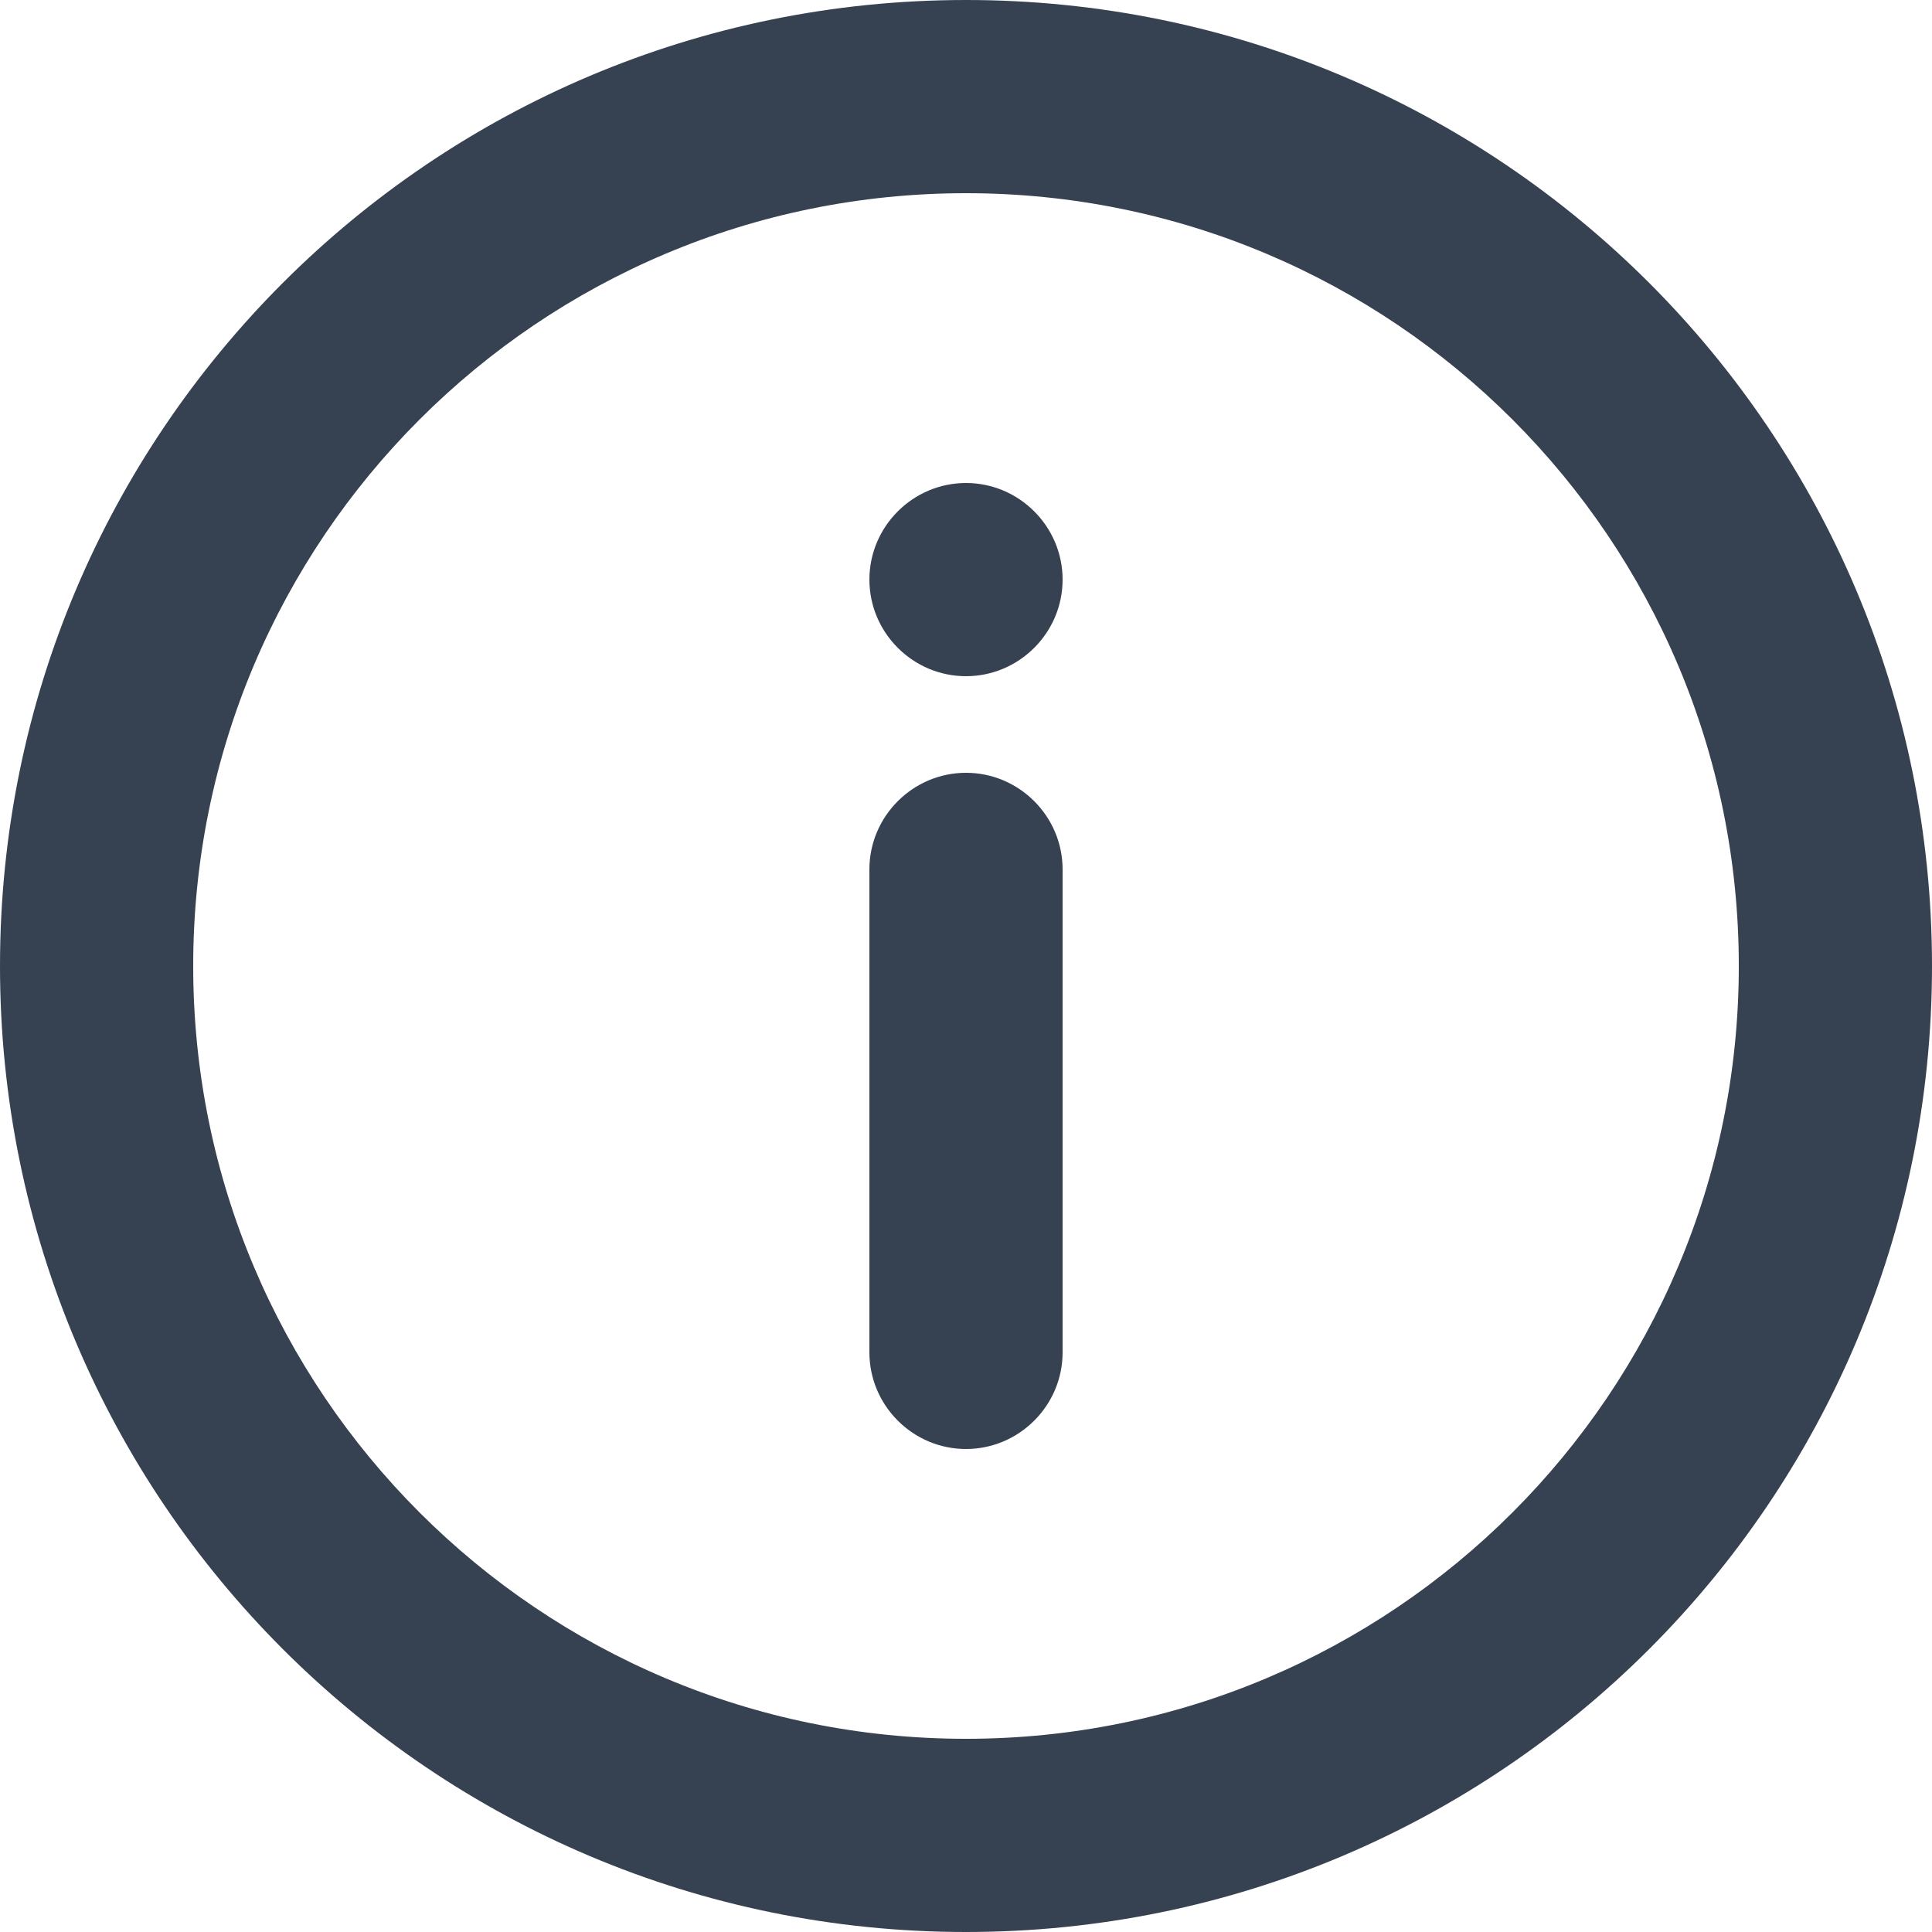
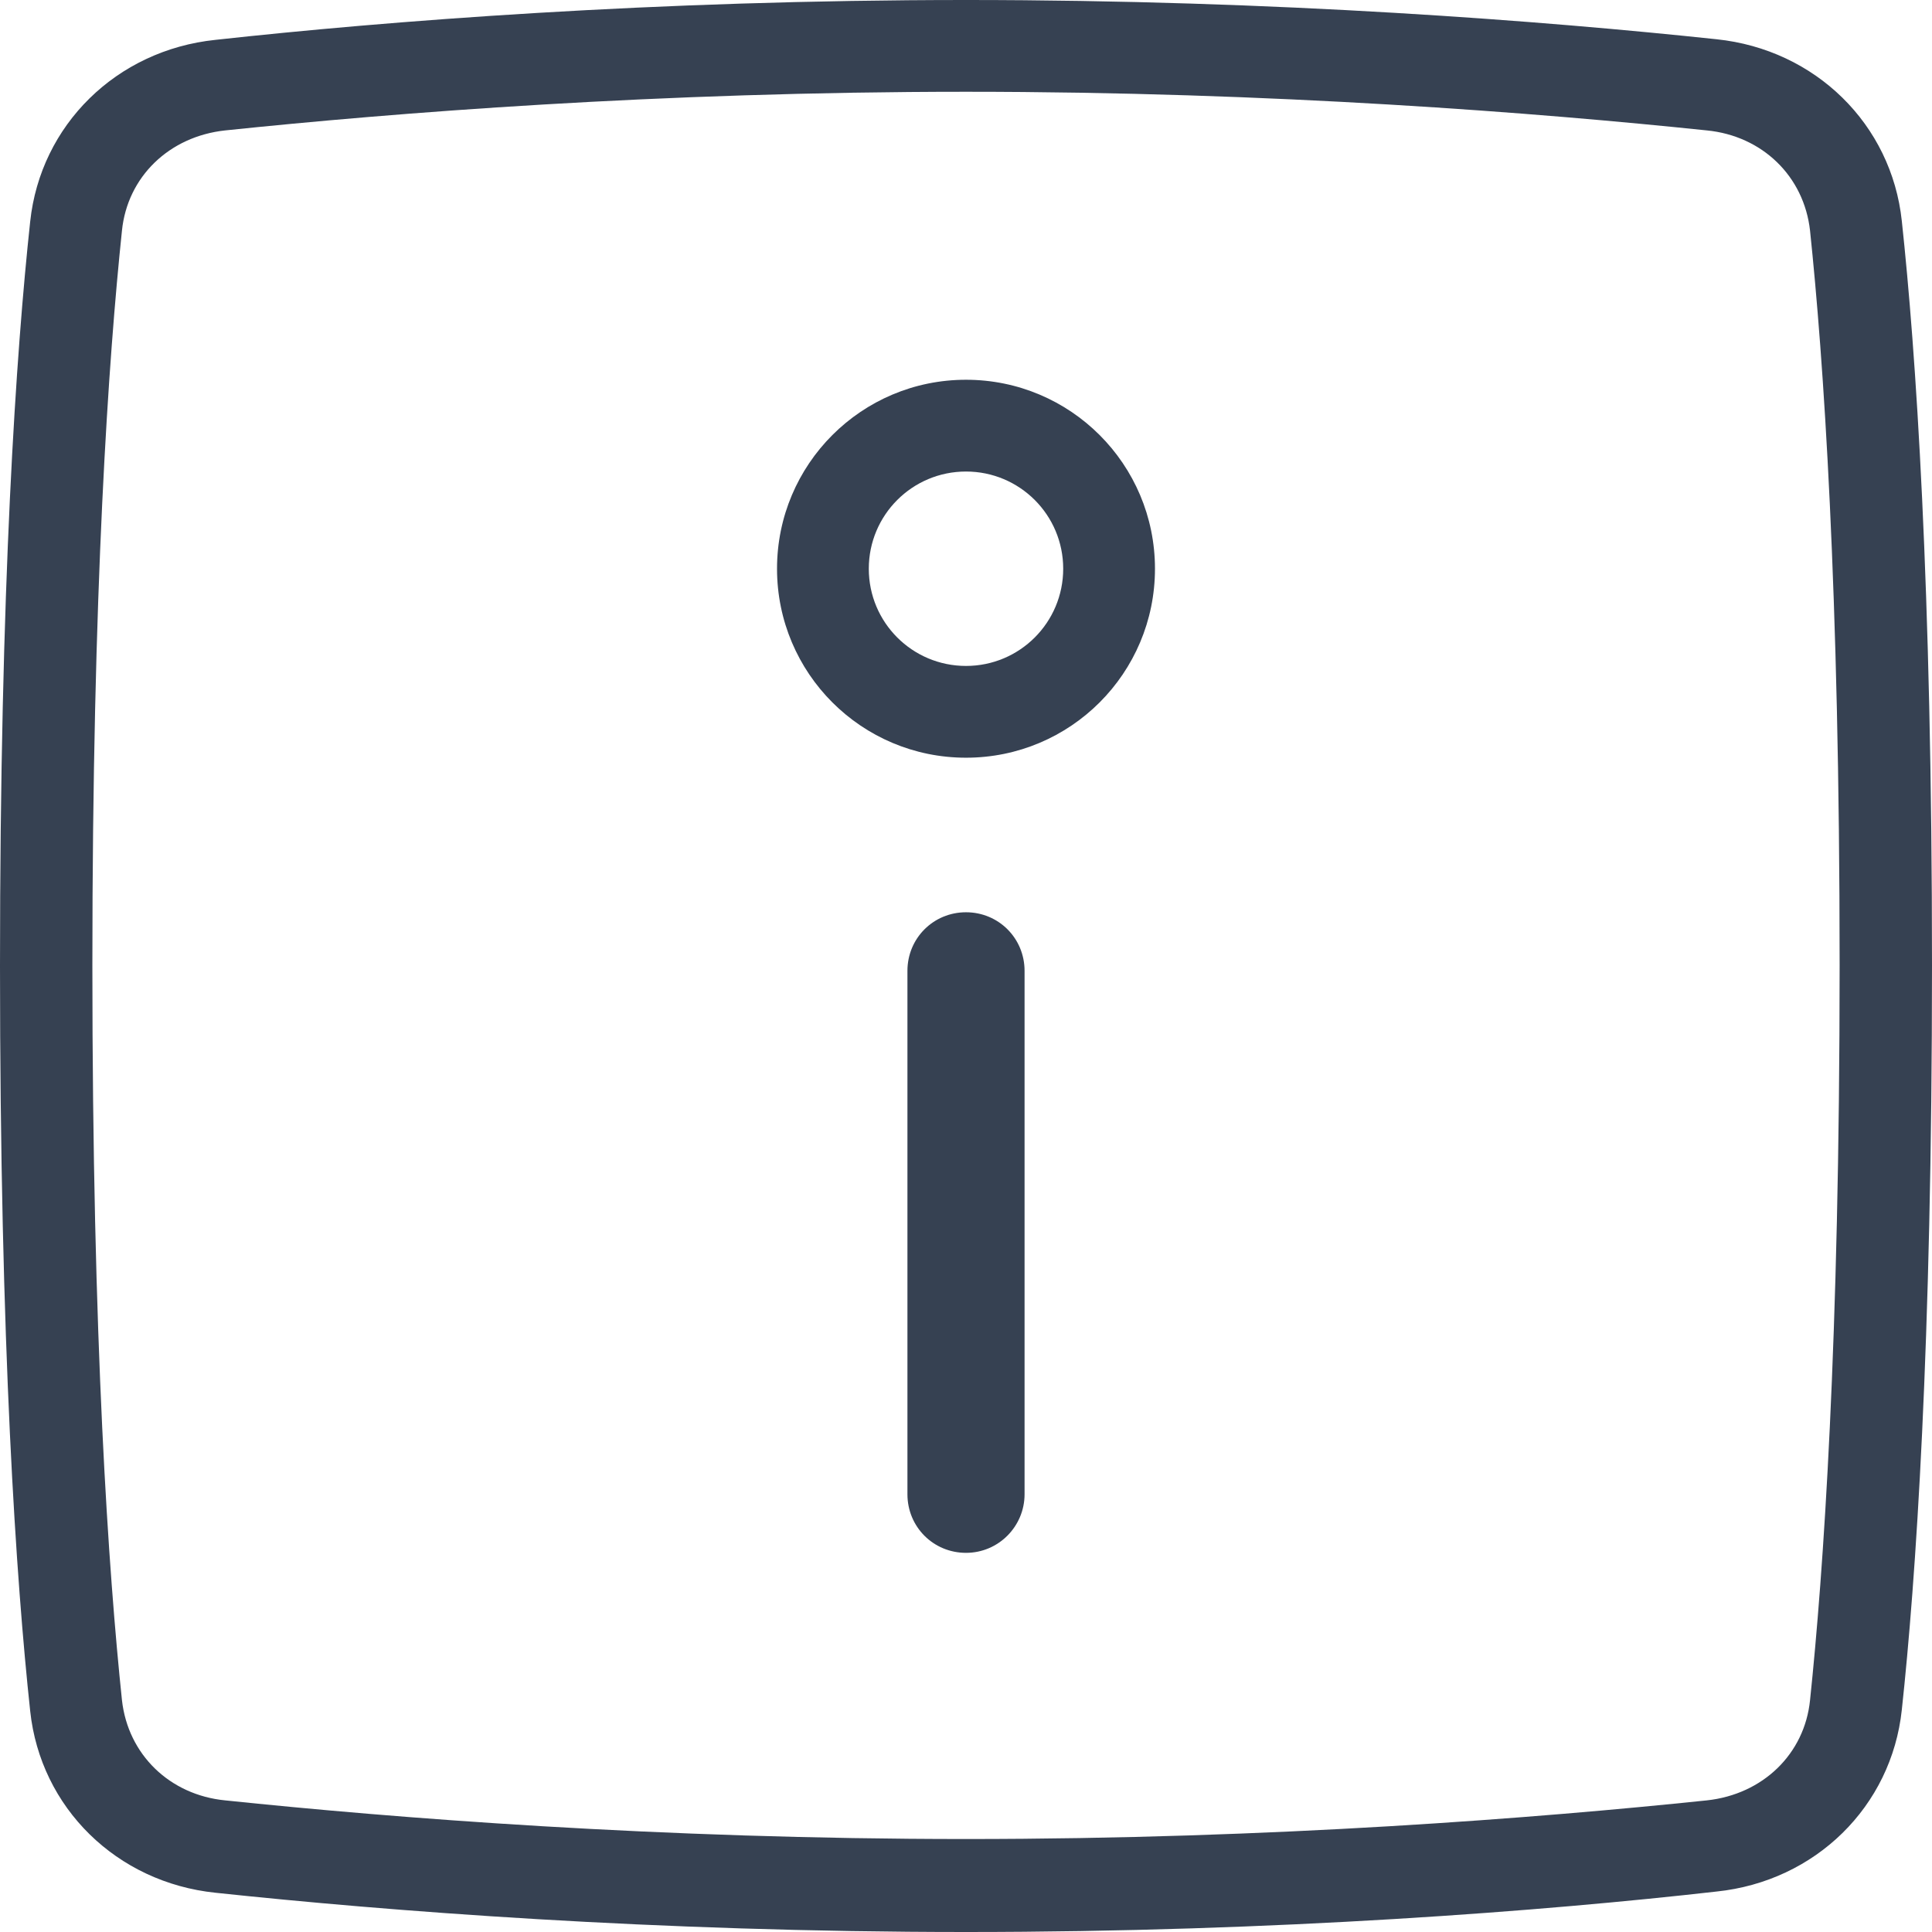
<svg xmlns="http://www.w3.org/2000/svg" version="1.1" id="圖層_1" x="0px" y="0px" viewBox="0 0 320 320" enable-background="new 0 0 320 320" xml:space="preserve">
  <g>
-     <path fill="#364152" d="M160,128c8.8,0,16,7.2,16,16v80c0,8.8-7.2,16-16,16s-16-7.2-16-16v-80C144,135.2,151.2,128,160,128z" />
-     <path fill="#364152" d="M160,80c8.8,0,16,7.2,16,16s-7.2,16-16,16s-16-7.2-16-16S151.2,80,160,80z" />
-     <path fill="#364152" d="M0,160C0,71.6,71.6,0,160,0c88.4,0,160,71.6,160,160c0,88.4-71.6,160-160,160C71.6,320,0,248.4,0,160z    M160,32C89.3,32,32,89.3,32,160c0,70.7,57.3,128,128,128c70.7,0,128-57.3,128-128C288,89.3,230.7,32,160,32z" />
+     <path fill="#364152" d="M160,320c-51.7,0-96.1-3.5-124.3-6.5c-16.4-1.7-29-14.1-30.7-30.1C2.7,262,0,223.2,0,160S2.7,58,5,36.7   c1.7-16,14.3-28.4,30.7-30.1C63.9,3.5,108.3,0,160,0s96.1,3.5,124.3,6.5c16.4,1.7,29,14.1,30.7,30.1c2.3,21.4,5,60.1,5,123.3   s-2.7,102-5,123.3c-1.7,16-14.3,28.4-30.7,30.1C256.1,316.5,211.7,320,160,320z M160,15.2c-51,0-94.9,3.5-122.7,6.4   c-9.3,1-16.2,7.7-17.1,16.6c-2.2,21-4.9,59.1-4.9,121.7s2.7,100.7,4.9,121.7c1,9,7.9,15.7,17.1,16.6c27.8,2.9,71.7,6.4,122.7,6.4   s94.9-3.5,122.7-6.4c9.3-1,16.2-7.7,17.1-16.6c2.2-21,4.9-59.1,4.9-121.7s-2.7-100.7-4.9-121.7c-1-9-7.9-15.7-17.1-16.6   C254.9,18.7,211,15.2,160,15.2z" />
+     <path fill="#364152" d="M160,125.5c-17.3,0-31.3-14-31.3-31.3s14-31.3,31.3-31.3s31.3,14,31.3,31.3S177.3,125.5,160,125.5z    M160,78.1c-8.9,0-16.1,7.2-16.1,16.1s7.2,16.1,16.1,16.1s16.1-7.2,16.1-16.1S168.9,78.1,160,78.1z" />
+     <path fill="#364152" d="M160,257.2c-5.4,0-9.7-4.3-9.7-9.7v-86.7c0-5.4,4.3-9.7,9.7-9.7s9.7,4.3,9.7,9.7v86.7   C169.7,252.8,165.4,257.2,160,257.2z" />
  </g>
</svg>
